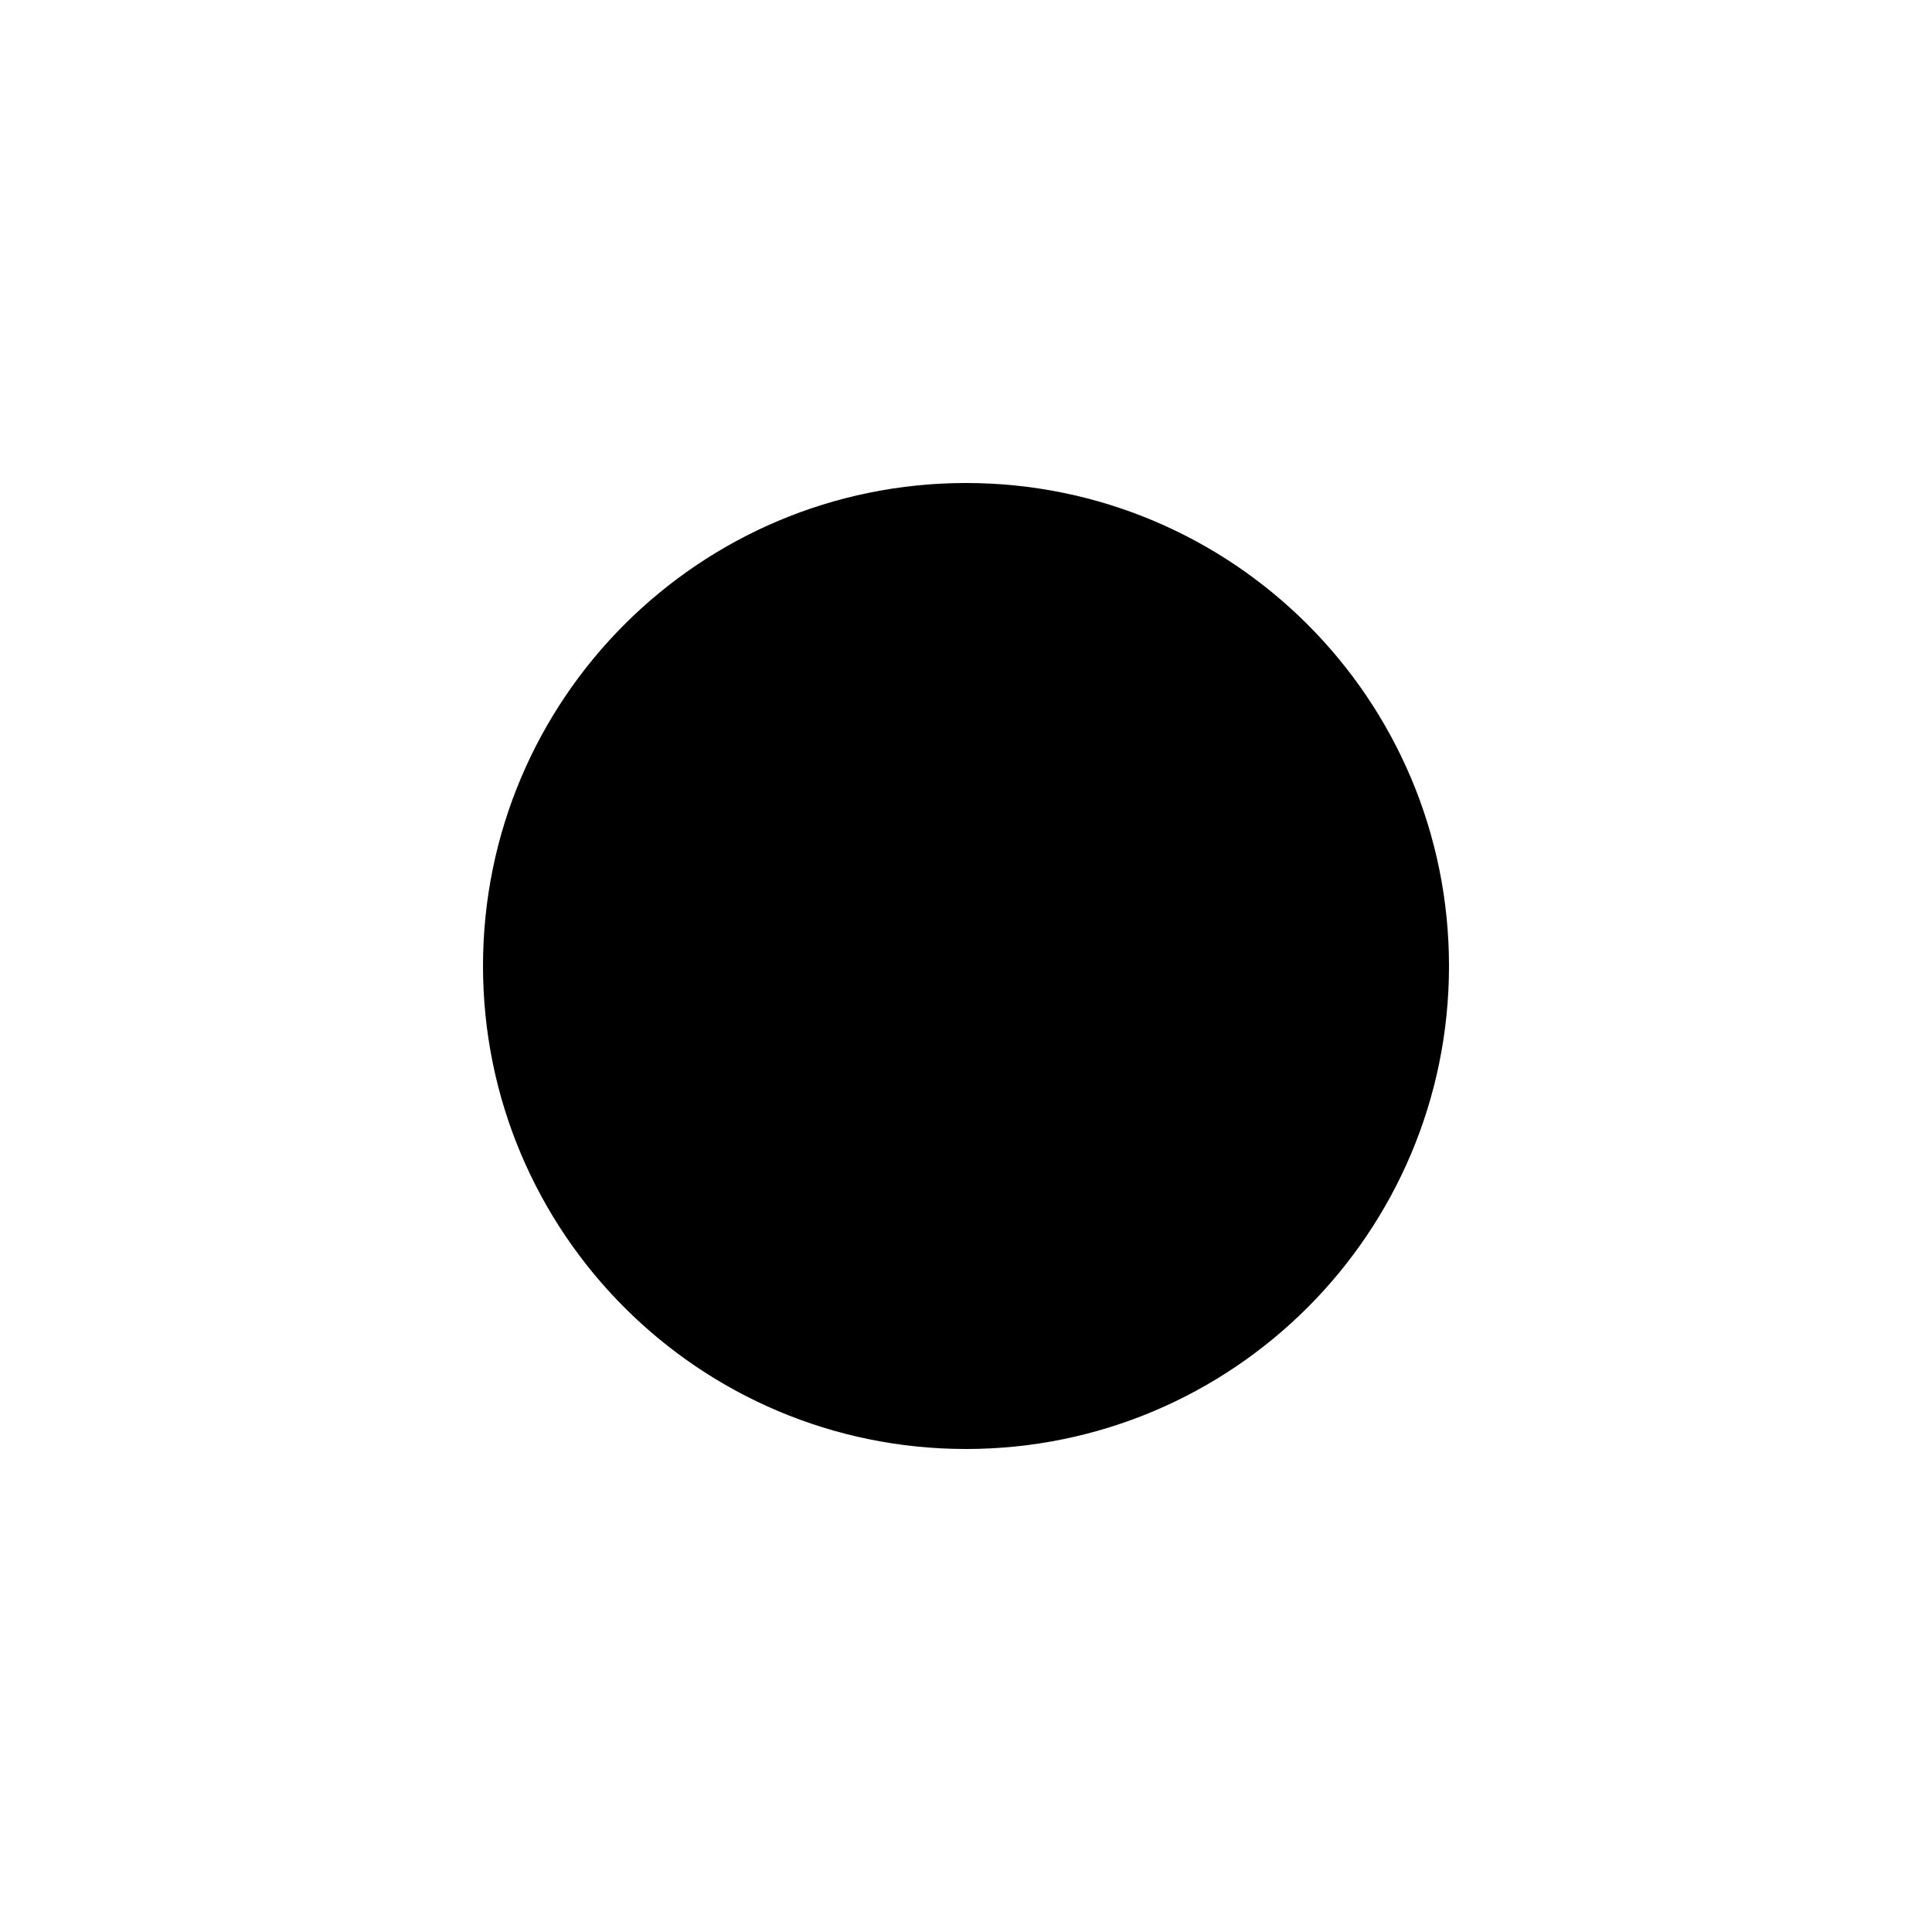
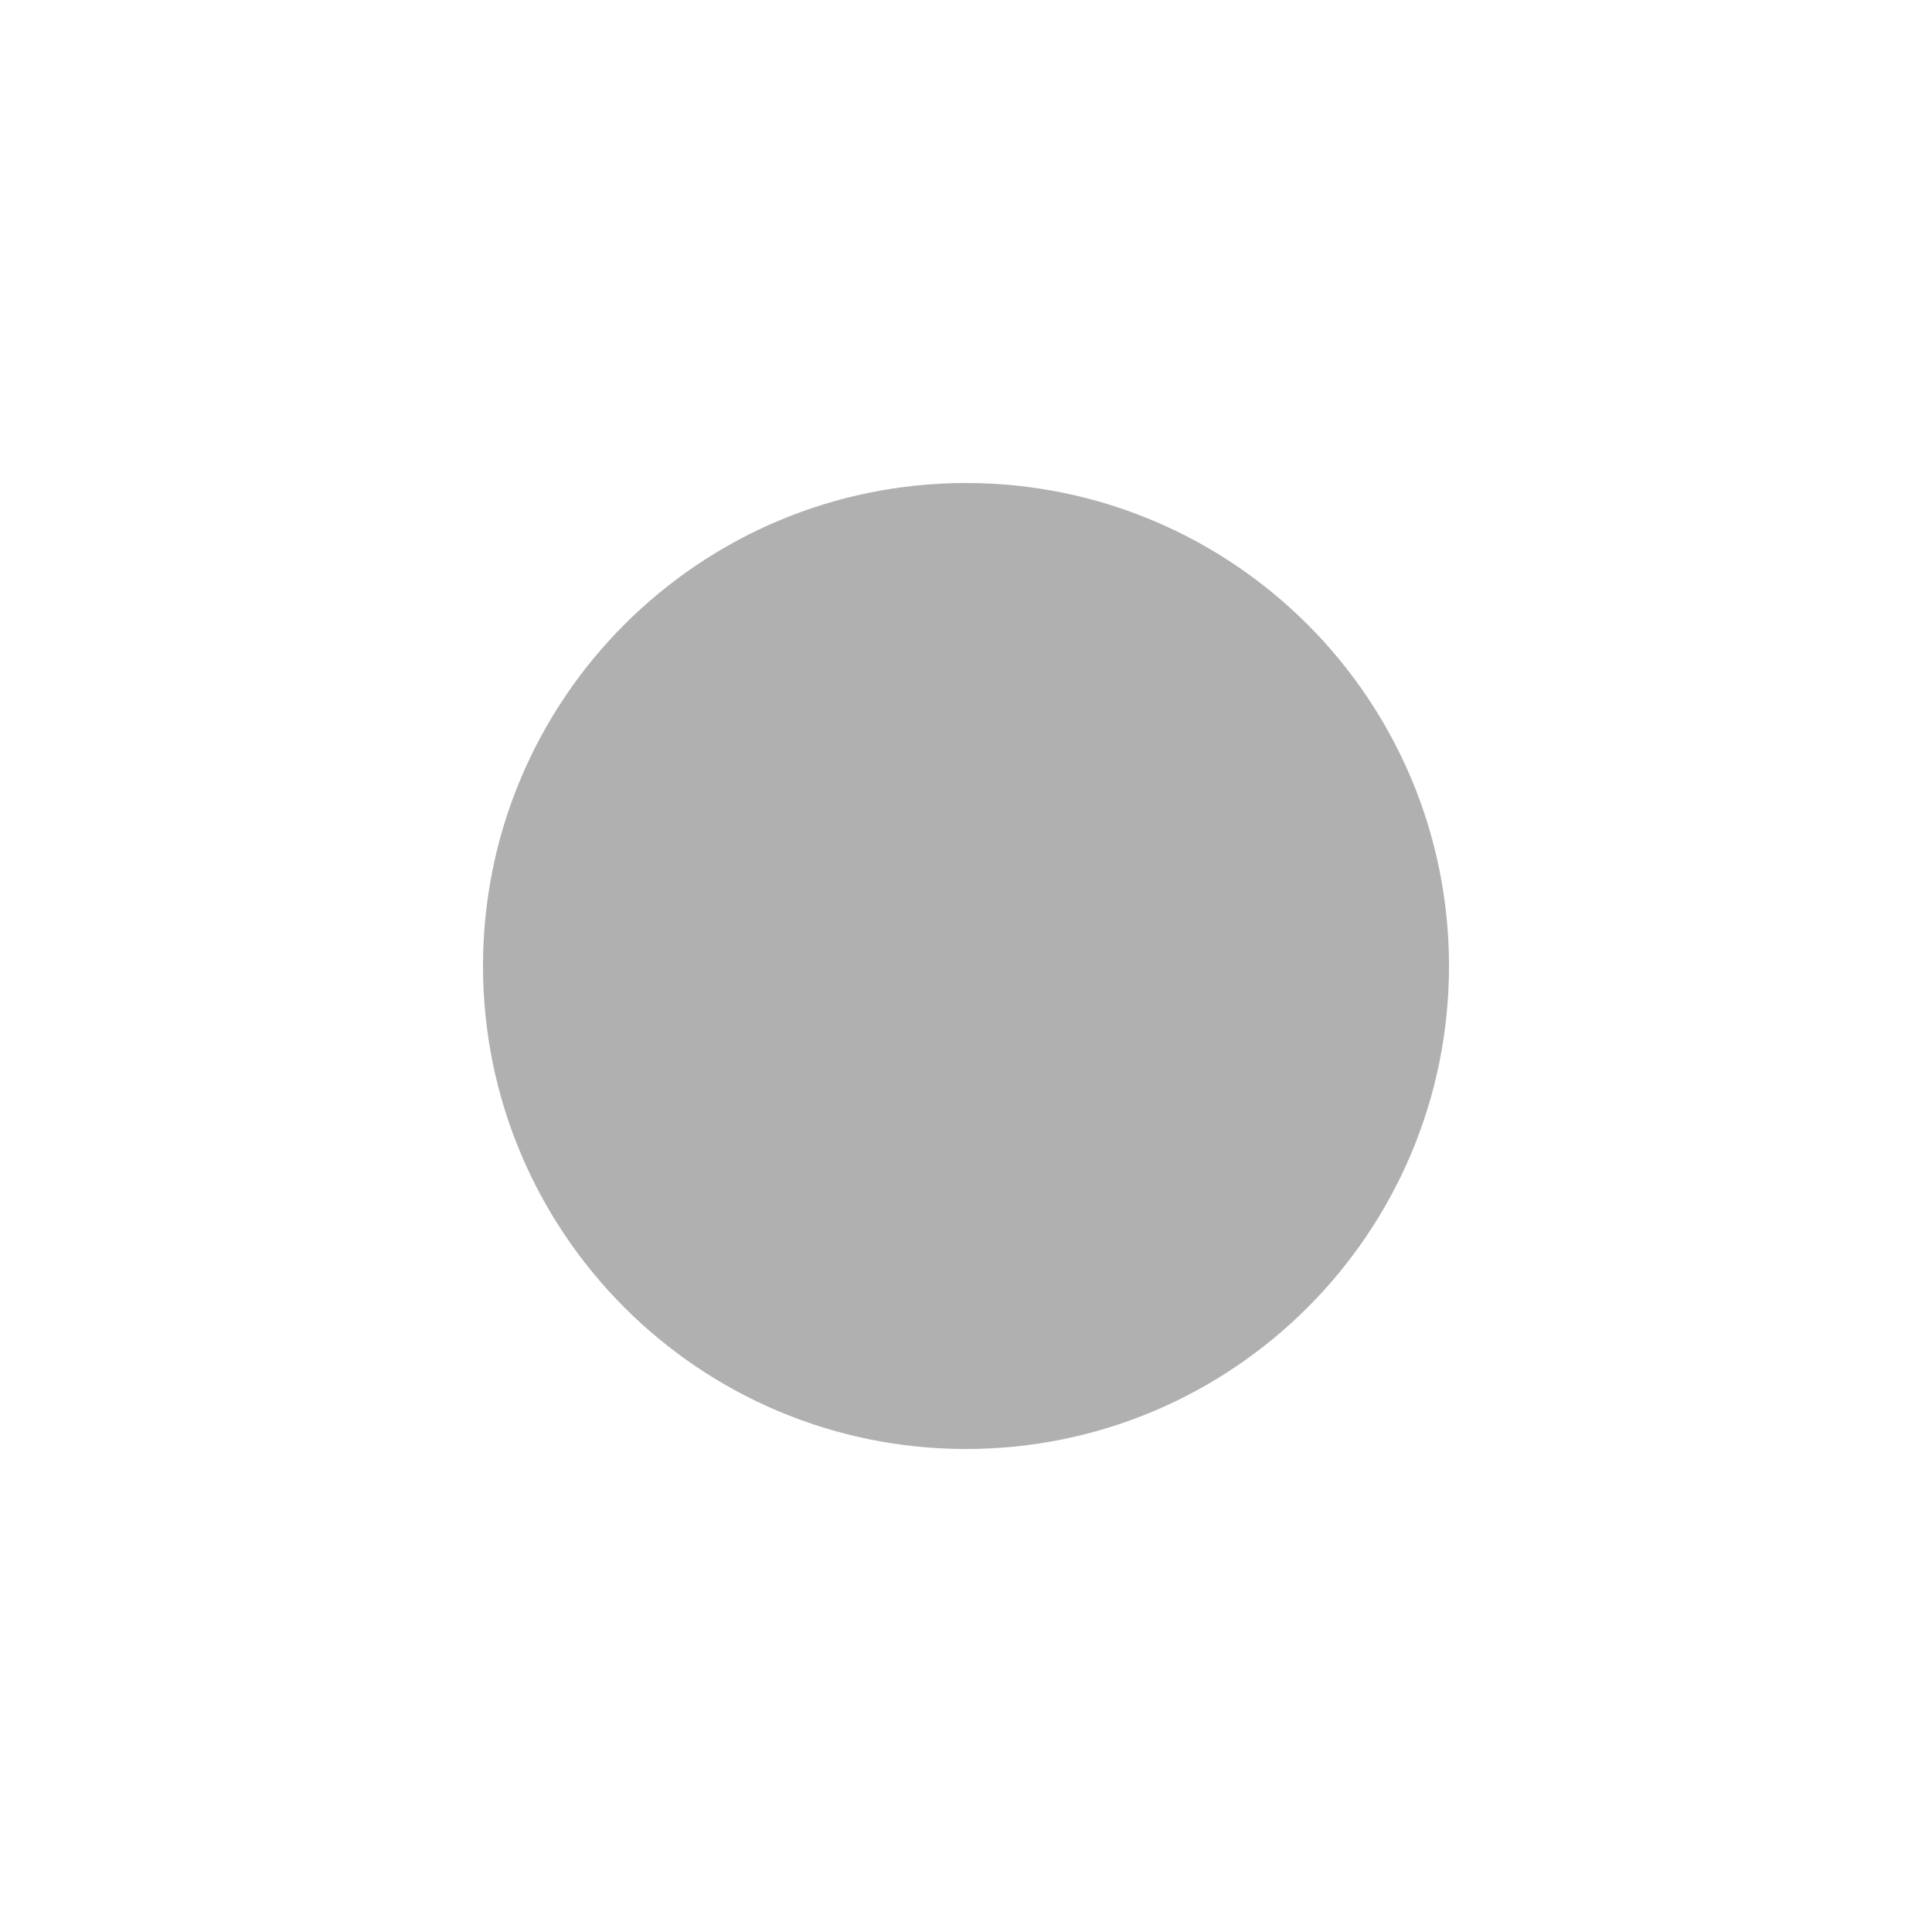
- <svg xmlns="http://www.w3.org/2000/svg" viewBox="0 0 24 24" width="24" height="24" fill="none" stroke="currentColor" stroke-width="2" stroke-linecap="round" stroke-linejoin="round">
-   <circle cx="12" cy="12" r="5" fill="currentColor" />
+ <svg xmlns="http://www.w3.org/2000/svg" viewBox="0 0 24 24" width="24" height="24" fill="none" stroke="#b0b0b0" stroke-width="2" stroke-linecap="round" stroke-linejoin="round">
+   <circle cx="12" cy="12" r="5" fill="#b0b0b0" />
</svg>
